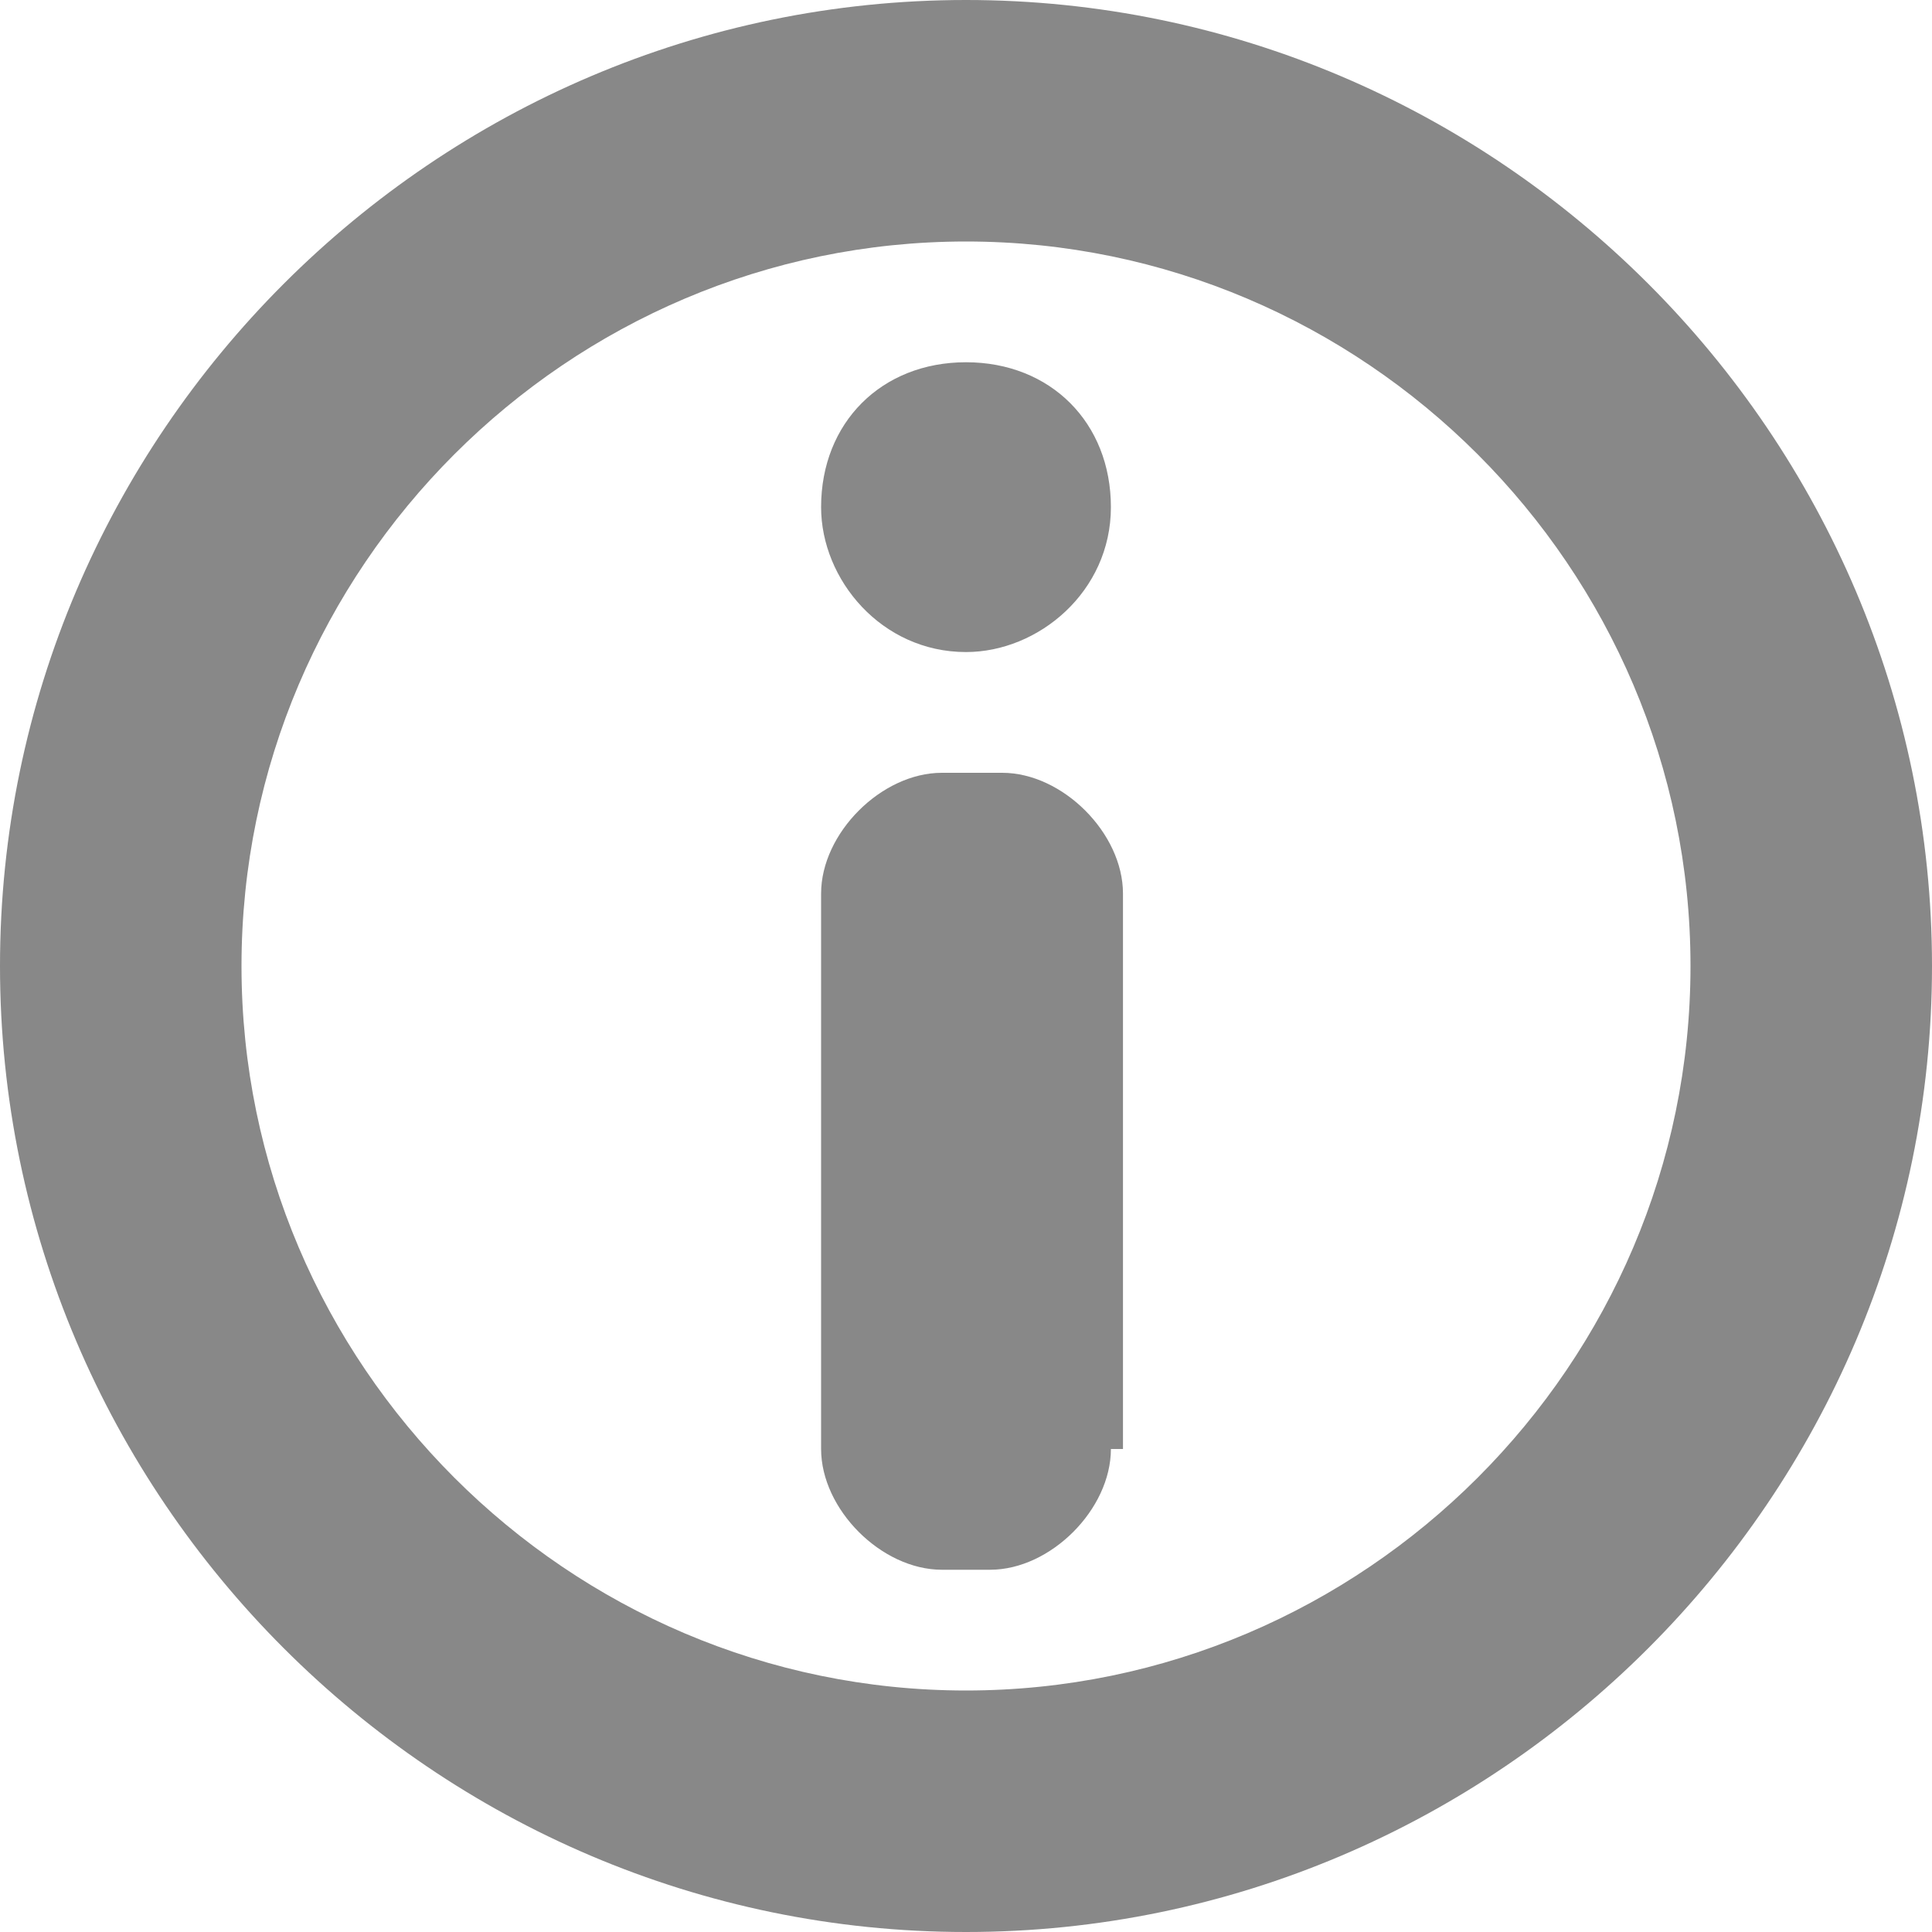
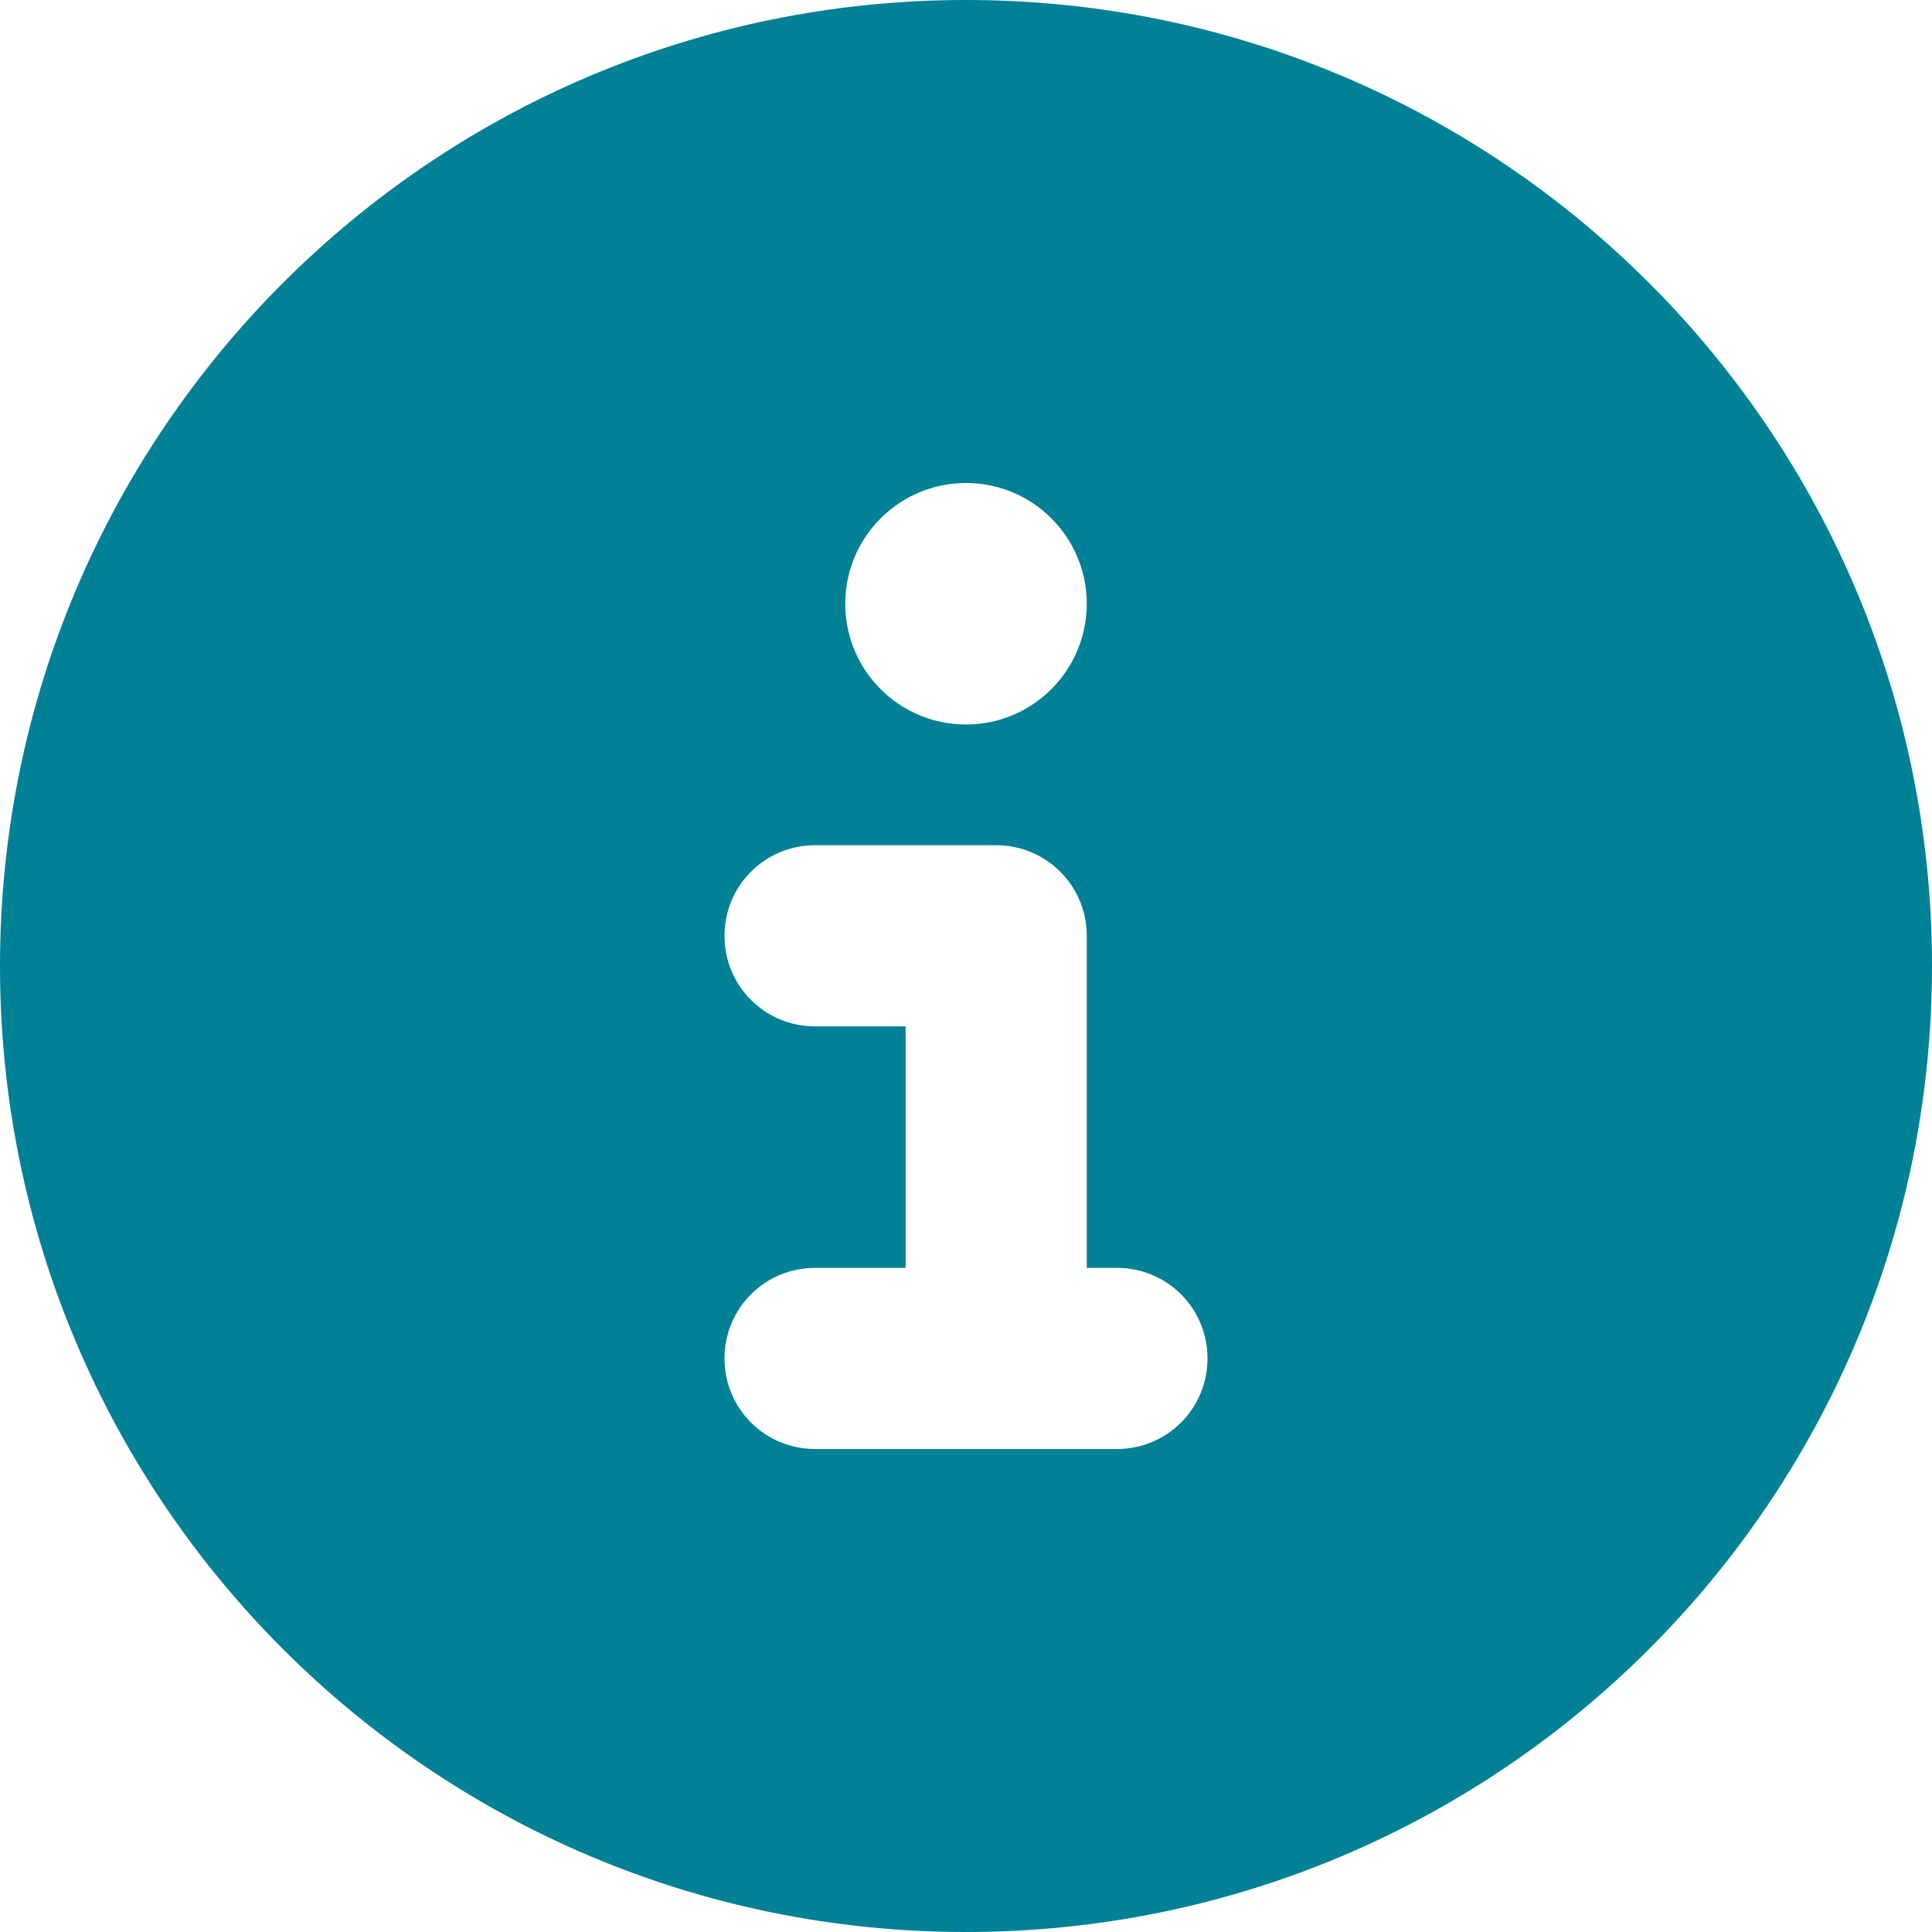
- <svg xmlns="http://www.w3.org/2000/svg" width="16" height="16" viewBox="0 0 16 16" preserveAspectRatio="xMinYMid meet" overflow="visible">
-   <path d="M8 0C3.6 0 0 3.6 0 8s3.6 8 8 8 8-3.6 8-8-3.6-8-8-8zm0 14c-3.3 0-6-2.7-6-6s2.7-6 6-6 6 2.7 6 6-2.7 6-6 6zm1.2-2c0 .5-.5 1-1 1h-.4c-.5 0-1-.5-1-1V7.4c0-.5.5-1 1-1h.5c.5 0 1 .5 1 1V12zm0-7.8c0 .7-.6 1.2-1.2 1.2-.7 0-1.2-.6-1.2-1.2C6.8 3.5 7.3 3 8 3s1.2.5 1.2 1.2z" fill="#888" />
+ <svg xmlns="http://www.w3.org/2000/svg" viewBox="0 0 512 512">
+   <path fill="#008196" d="M256 512A256 256 0 1 0 256 0a256 256 0 1 0 0 512zM216 336h24V272H216c-13.3 0-24-10.7-24-24s10.7-24 24-24h48c13.3 0 24 10.7 24 24v88h8c13.3 0 24 10.7 24 24s-10.7 24-24 24H216c-13.3 0-24-10.7-24-24s10.7-24 24-24zm40-208a32 32 0 1 1 0 64 32 32 0 1 1 0-64z" />
</svg>
